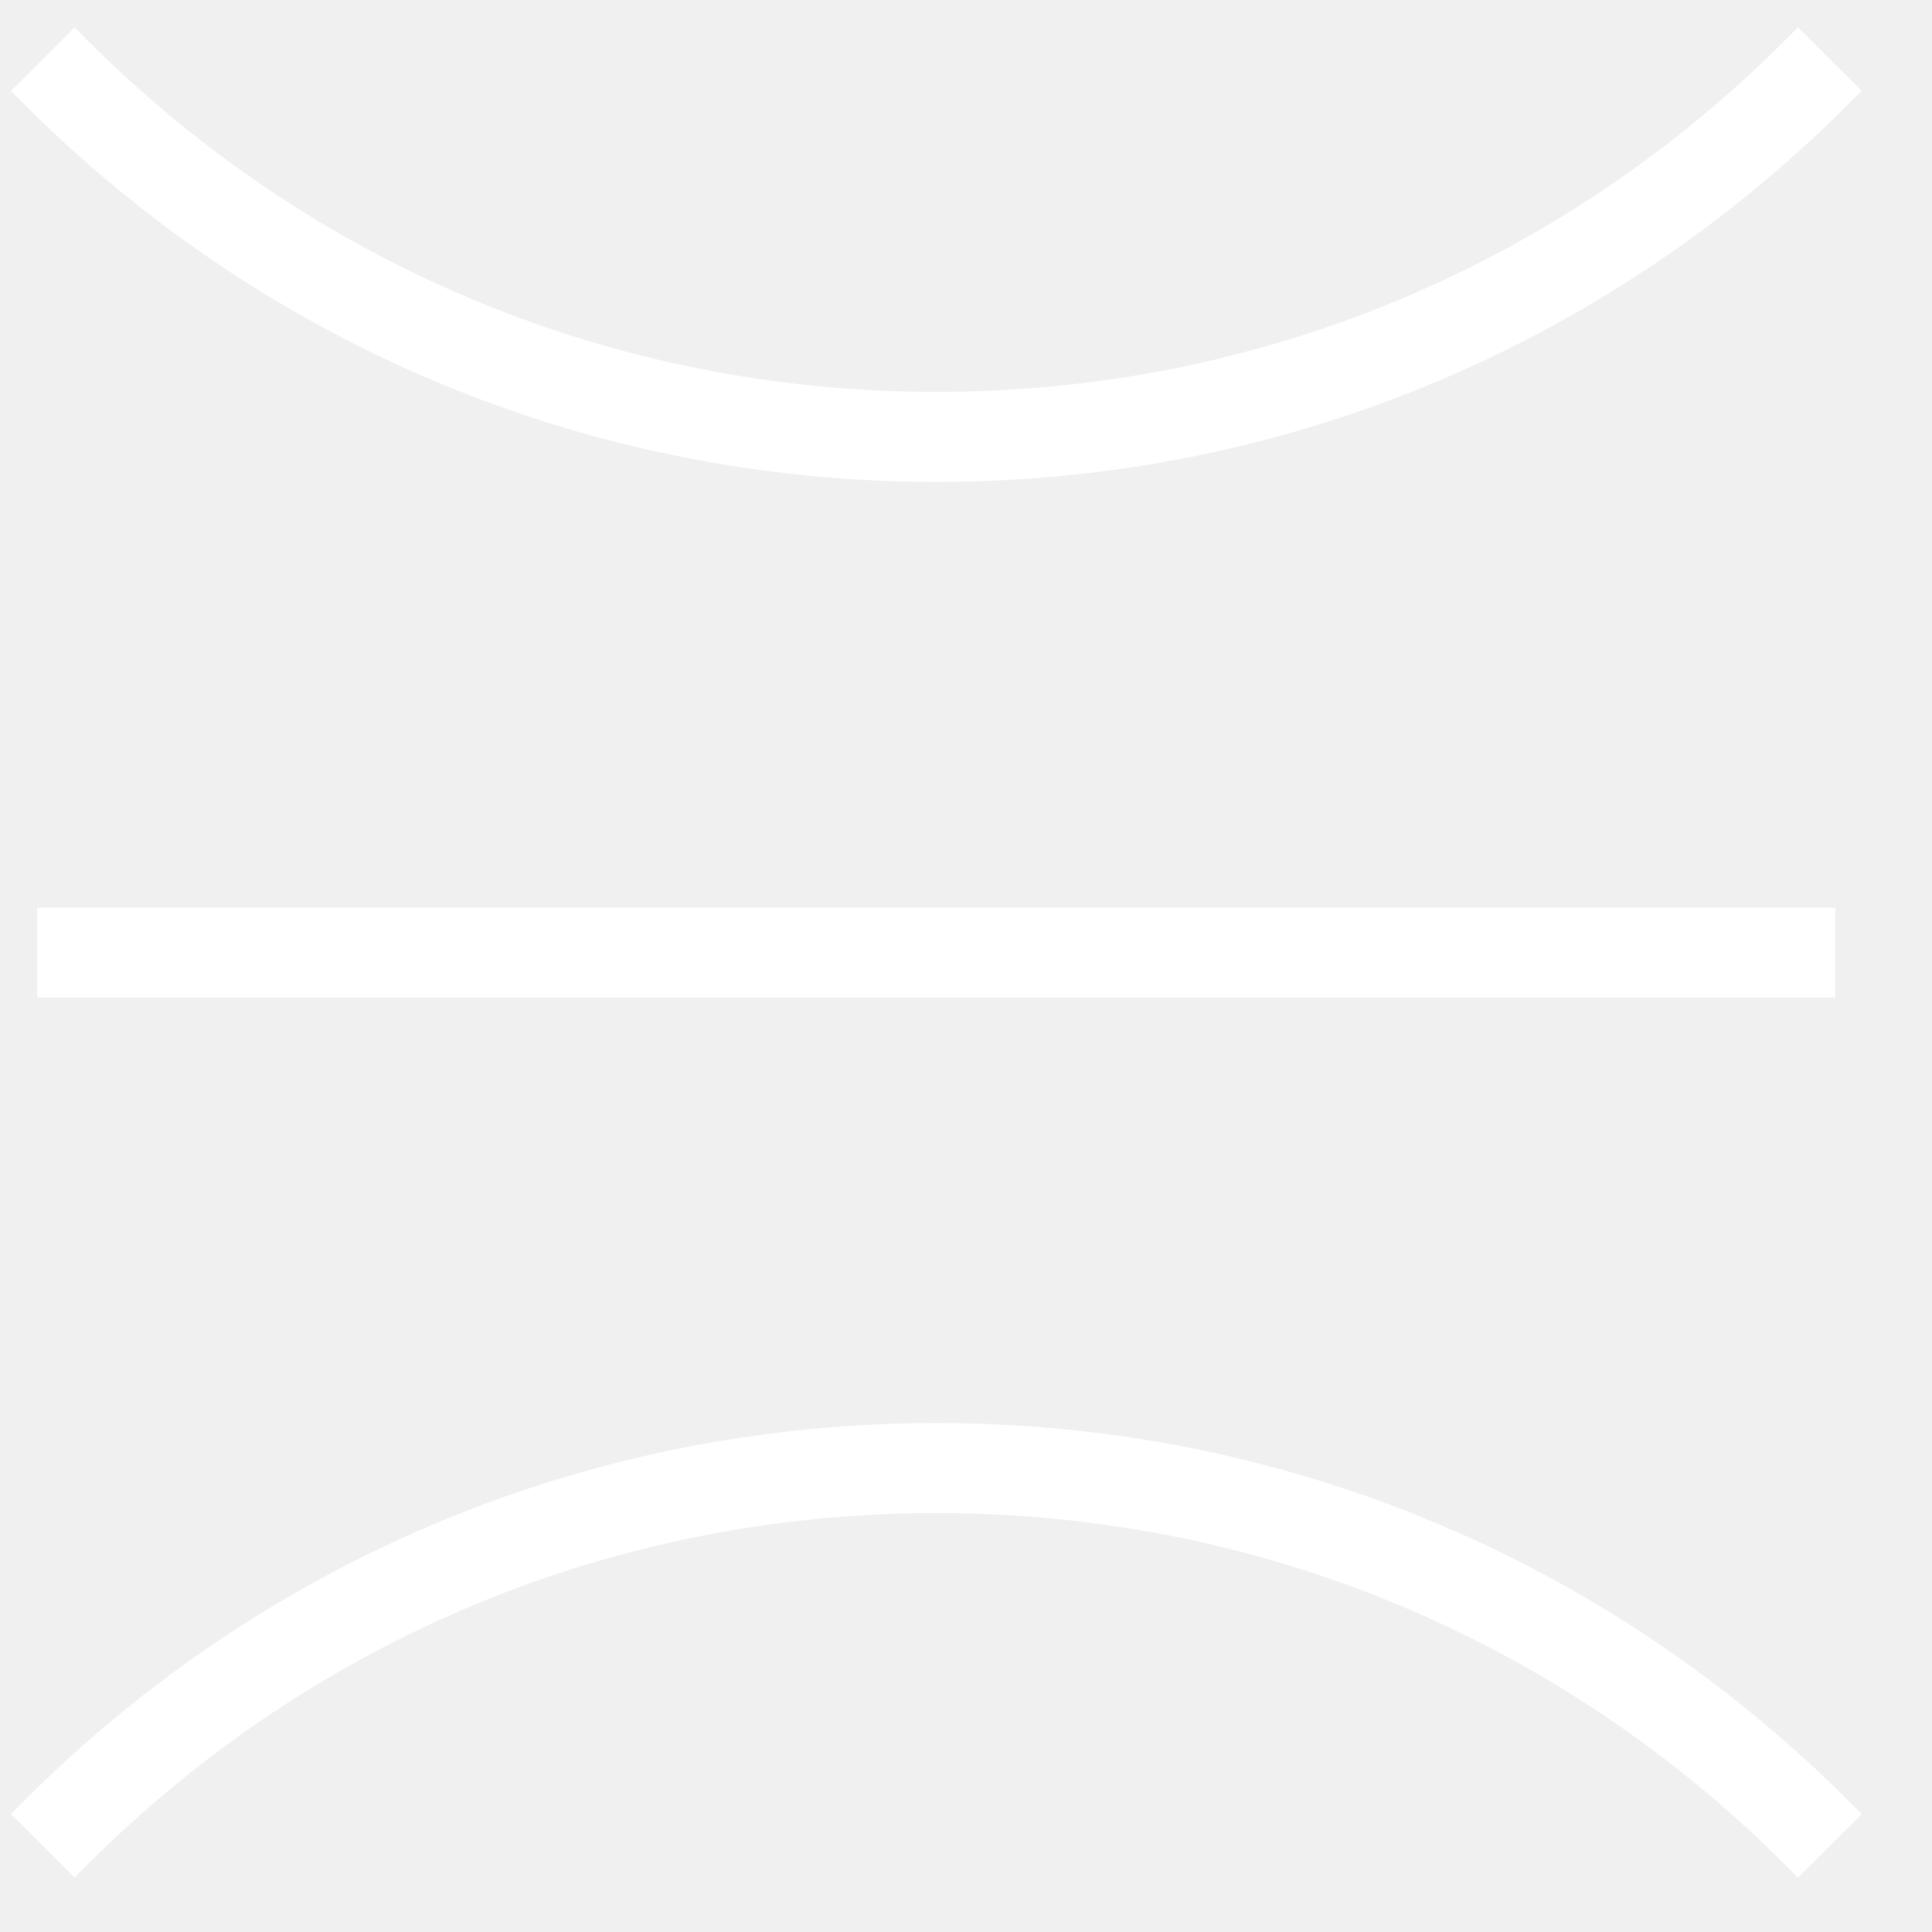
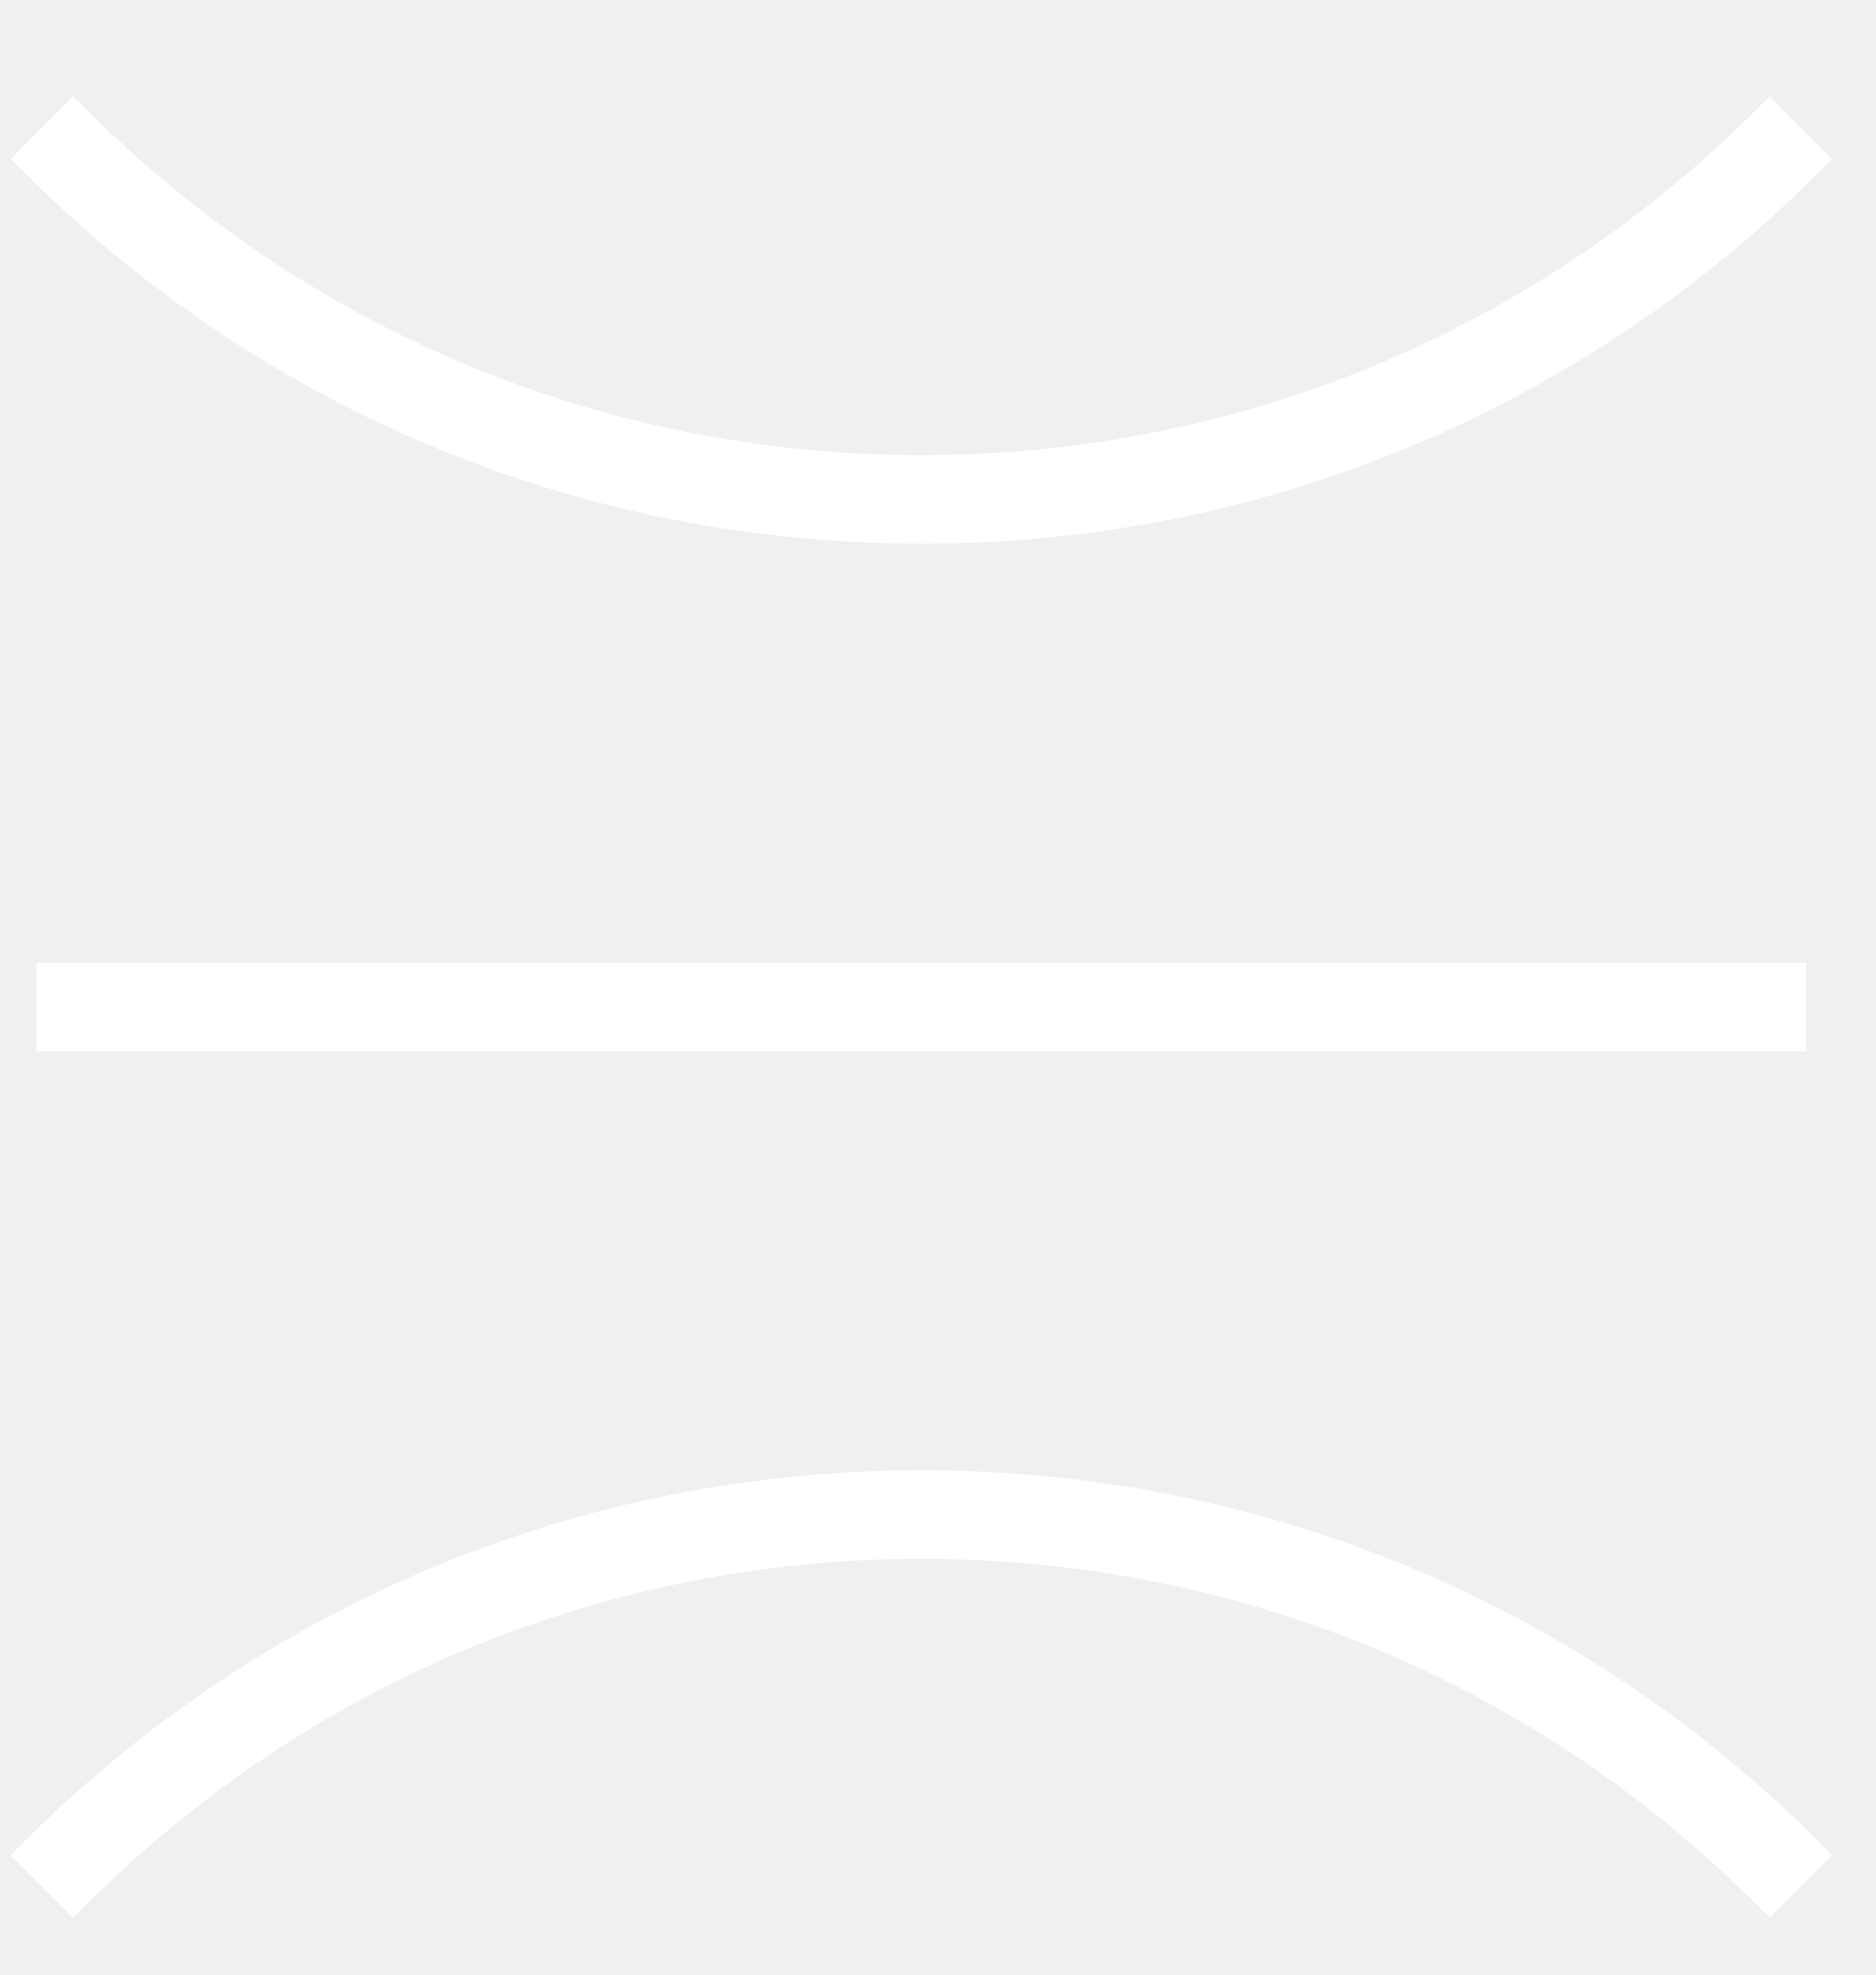
- <svg xmlns="http://www.w3.org/2000/svg" width="26" height="26" viewBox="0 0 26 26" fill="none">
-   <path d="M0.5 24.412L1.003 24.914C4.1 21.818 8.219 20.112 12.6 20.112C16.981 20.112 21.1 21.818 24.197 24.914L24.7 24.412C21.468 21.181 17.171 19.401 12.6 19.401C8.029 19.401 3.732 21.181 0.5 24.412Z" fill="white" stroke="white" stroke-width="0.5" />
-   <path d="M24.7 1.224L24.197 0.722C21.1 3.818 16.981 5.524 12.6 5.524C8.219 5.524 4.1 3.818 1.003 0.722L0.5 1.224C3.732 4.455 8.029 6.235 12.6 6.235C17.171 6.235 21.468 4.455 24.7 1.224Z" fill="white" stroke="white" stroke-width="0.5" />
-   <path d="M24.448 12.463H0.751V13.174H24.448V12.463Z" fill="white" stroke="white" stroke-width="0.5" />
+ <svg xmlns="http://www.w3.org/2000/svg" width="19" height="20" viewBox="0 0 19 20" fill="none">
+   <path d="M0.37 18.786L0.742 19.158C3.037 16.864 6.088 15.601 9.333 15.601C12.578 15.601 15.629 16.864 17.924 19.158L18.296 18.786C15.902 16.392 12.719 15.074 9.333 15.074C5.947 15.074 2.764 16.392 0.37 18.786Z" fill="white" stroke="white" stroke-width="0.37" />
+   <path d="M18.296 1.609L17.924 1.237C15.629 3.531 12.578 4.794 9.333 4.794C6.088 4.794 3.037 3.531 0.742 1.237L0.37 1.609C2.764 4.003 5.947 5.321 9.333 5.321C12.719 5.321 15.902 4.003 18.296 1.609Z" fill="white" stroke="white" stroke-width="0.37" />
+   <path d="M18.11 9.935H0.557V10.461H18.11V9.935Z" fill="white" stroke="white" stroke-width="0.37" />
</svg>
